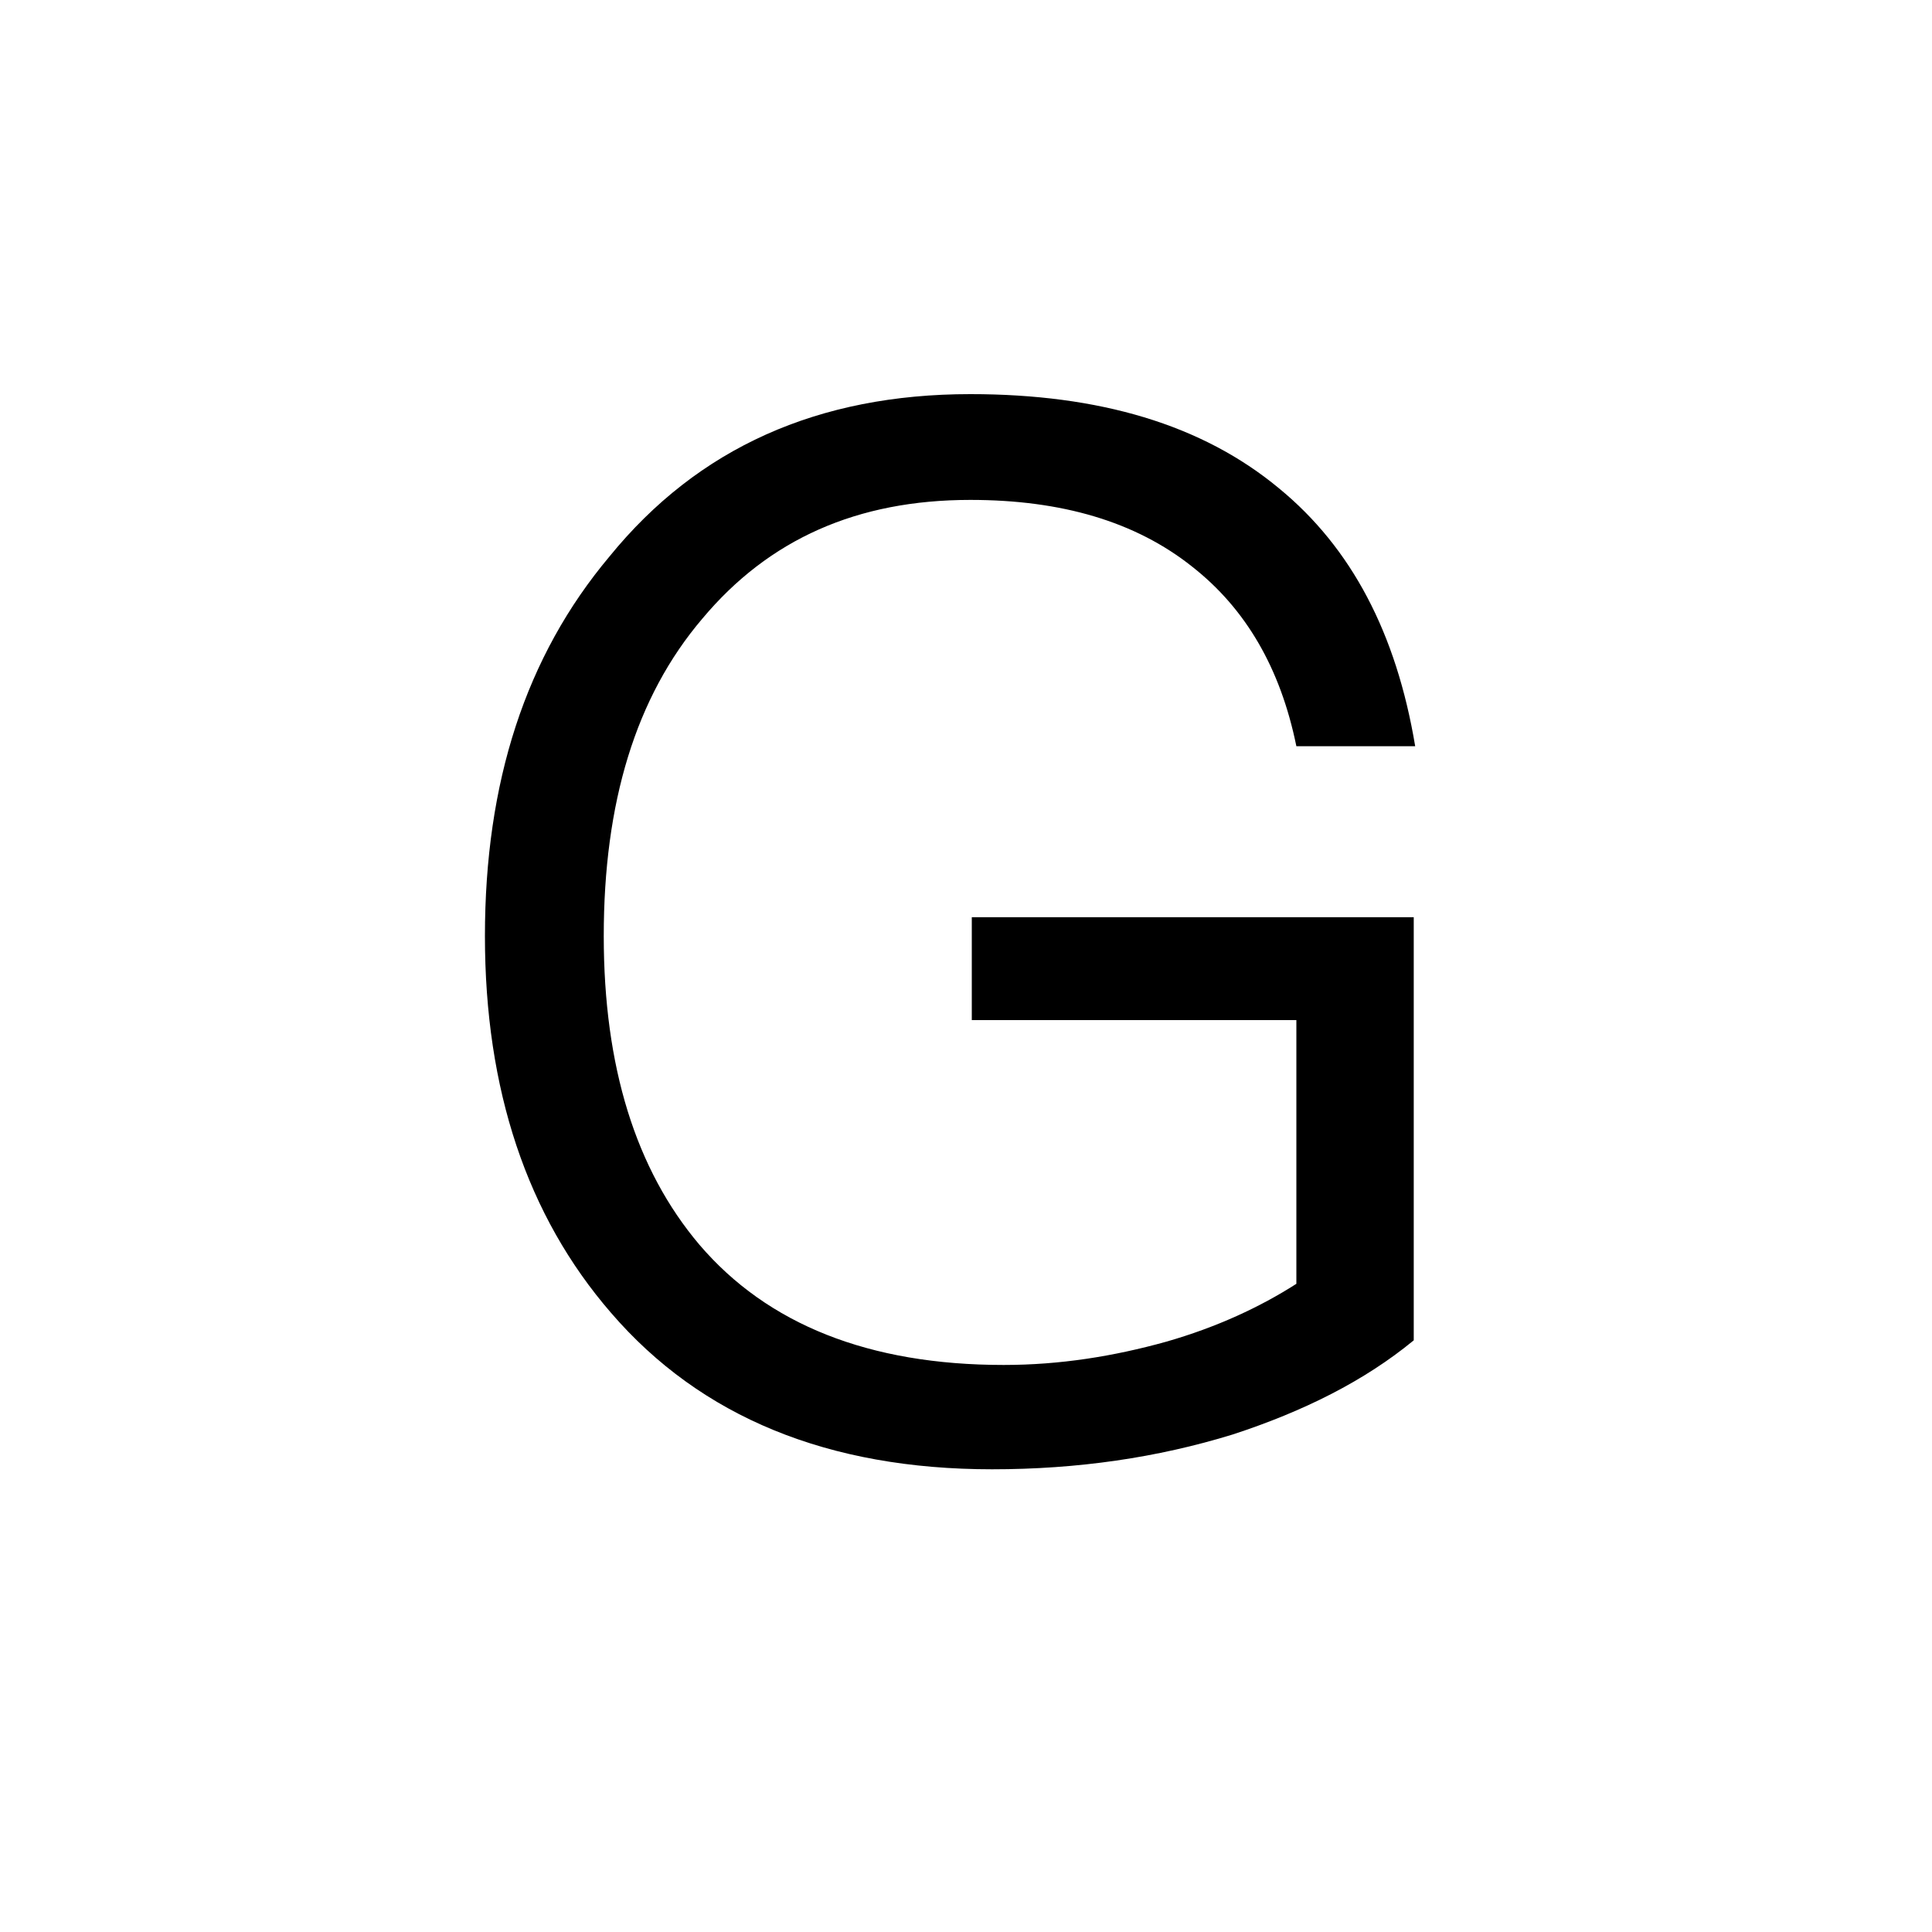
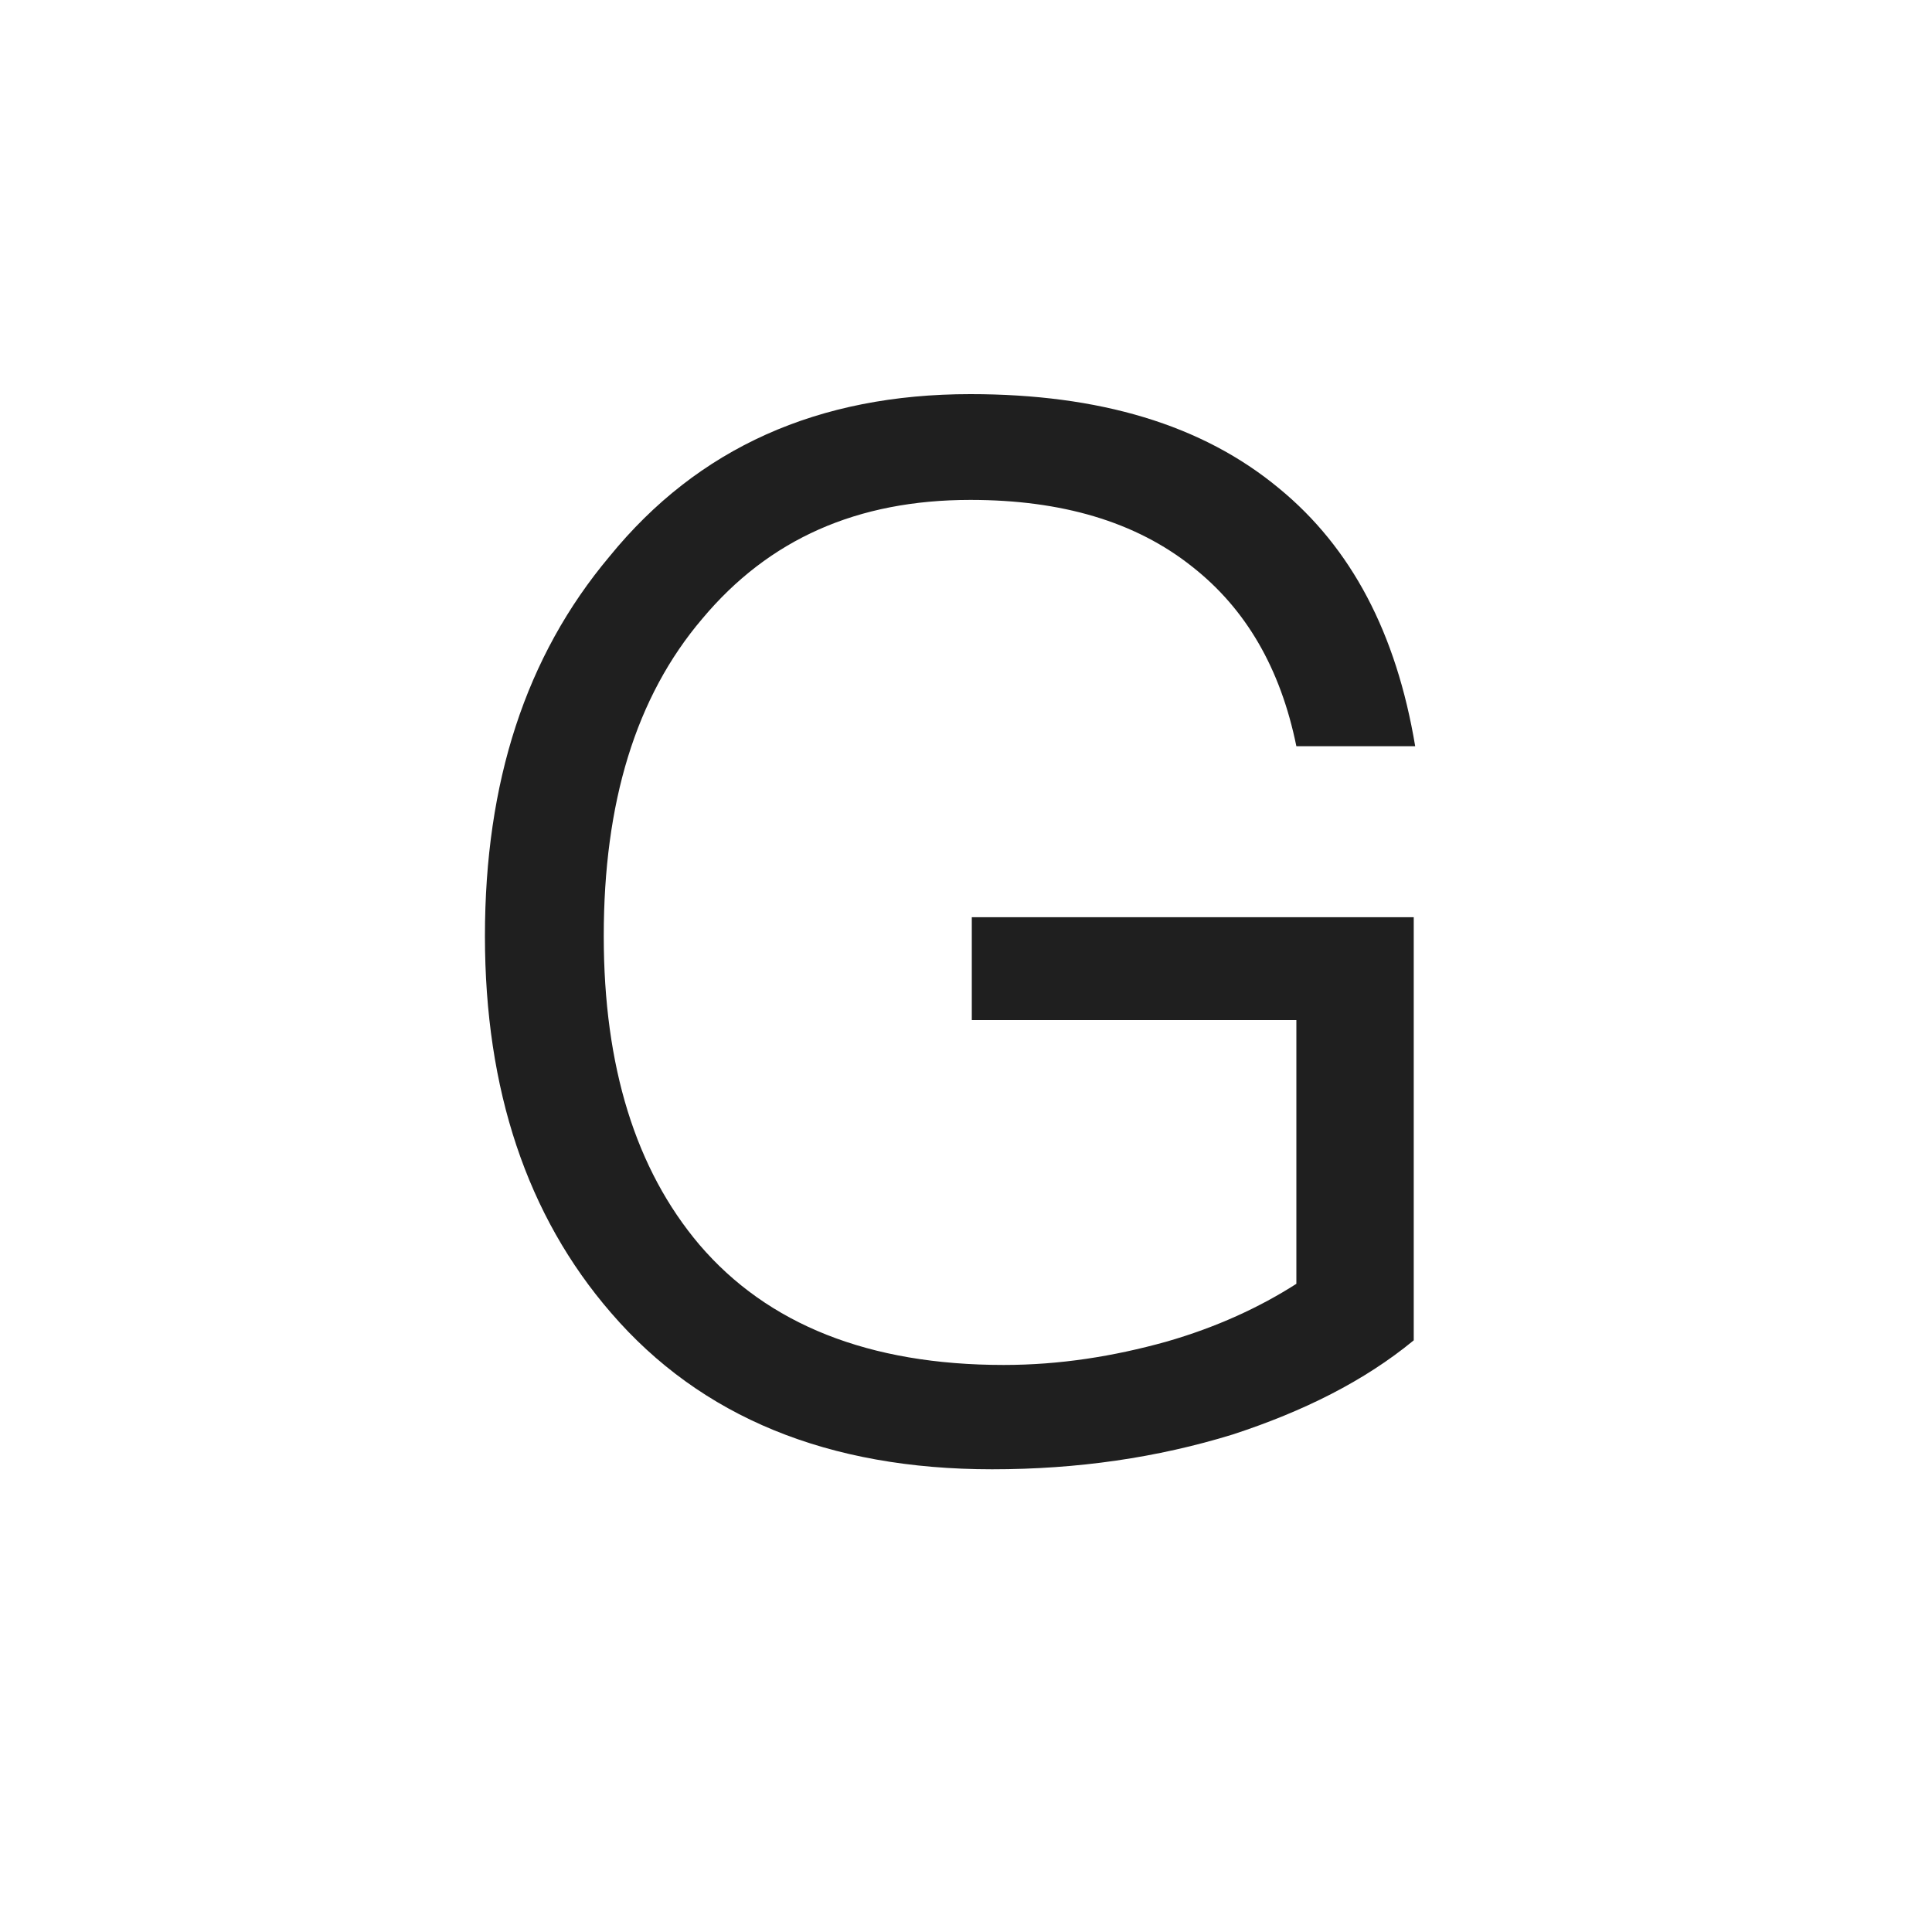
- <svg xmlns="http://www.w3.org/2000/svg" width="24" height="24" viewBox="0 0 24 24">
-   <path d="M12.054 4.896C10.164 4.896 8.67 5.562 7.572 6.912C6.528 8.154 6.024 9.72 6.024 11.628C6.024 13.536 6.546 15.102 7.59 16.308C8.706 17.604 10.29 18.252 12.324 18.252C13.386 18.252 14.376 18.108 15.312 17.82C16.194 17.532 16.95 17.154 17.562 16.65V11.394H12.072V12.672H16.104V15.948C15.654 16.236 15.114 16.488 14.484 16.668C13.836 16.848 13.17 16.956 12.468 16.956C10.794 16.956 9.534 16.452 8.688 15.462C7.896 14.526 7.5 13.248 7.5 11.628C7.5 9.972 7.896 8.658 8.724 7.686C9.552 6.696 10.65 6.21 12.054 6.21C13.188 6.21 14.106 6.48 14.808 7.038C15.474 7.56 15.906 8.298 16.104 9.27H17.58C17.346 7.866 16.788 6.804 15.888 6.066C14.934 5.274 13.656 4.896 12.054 4.896Z" />
+ <svg xmlns="http://www.w3.org/2000/svg" width="24" height="24" viewBox="0 0 24 24" fill="none">
+   <path d="M12.054 4.896C10.164 4.896 8.67 5.562 7.572 6.912C6.528 8.154 6.024 9.72 6.024 11.628C6.024 13.536 6.546 15.102 7.59 16.308C8.706 17.604 10.29 18.252 12.324 18.252C13.386 18.252 14.376 18.108 15.312 17.82C16.194 17.532 16.95 17.154 17.562 16.65V11.394H12.072V12.672H16.104V15.948C15.654 16.236 15.114 16.488 14.484 16.668C13.836 16.848 13.17 16.956 12.468 16.956C10.794 16.956 9.534 16.452 8.688 15.462C7.896 14.526 7.5 13.248 7.5 11.628C7.5 9.972 7.896 8.658 8.724 7.686C9.552 6.696 10.65 6.21 12.054 6.21C13.188 6.21 14.106 6.48 14.808 7.038C15.474 7.56 15.906 8.298 16.104 9.27H17.58C17.346 7.866 16.788 6.804 15.888 6.066C14.934 5.274 13.656 4.896 12.054 4.896Z" fill="#1F1F1F" />
</svg>
